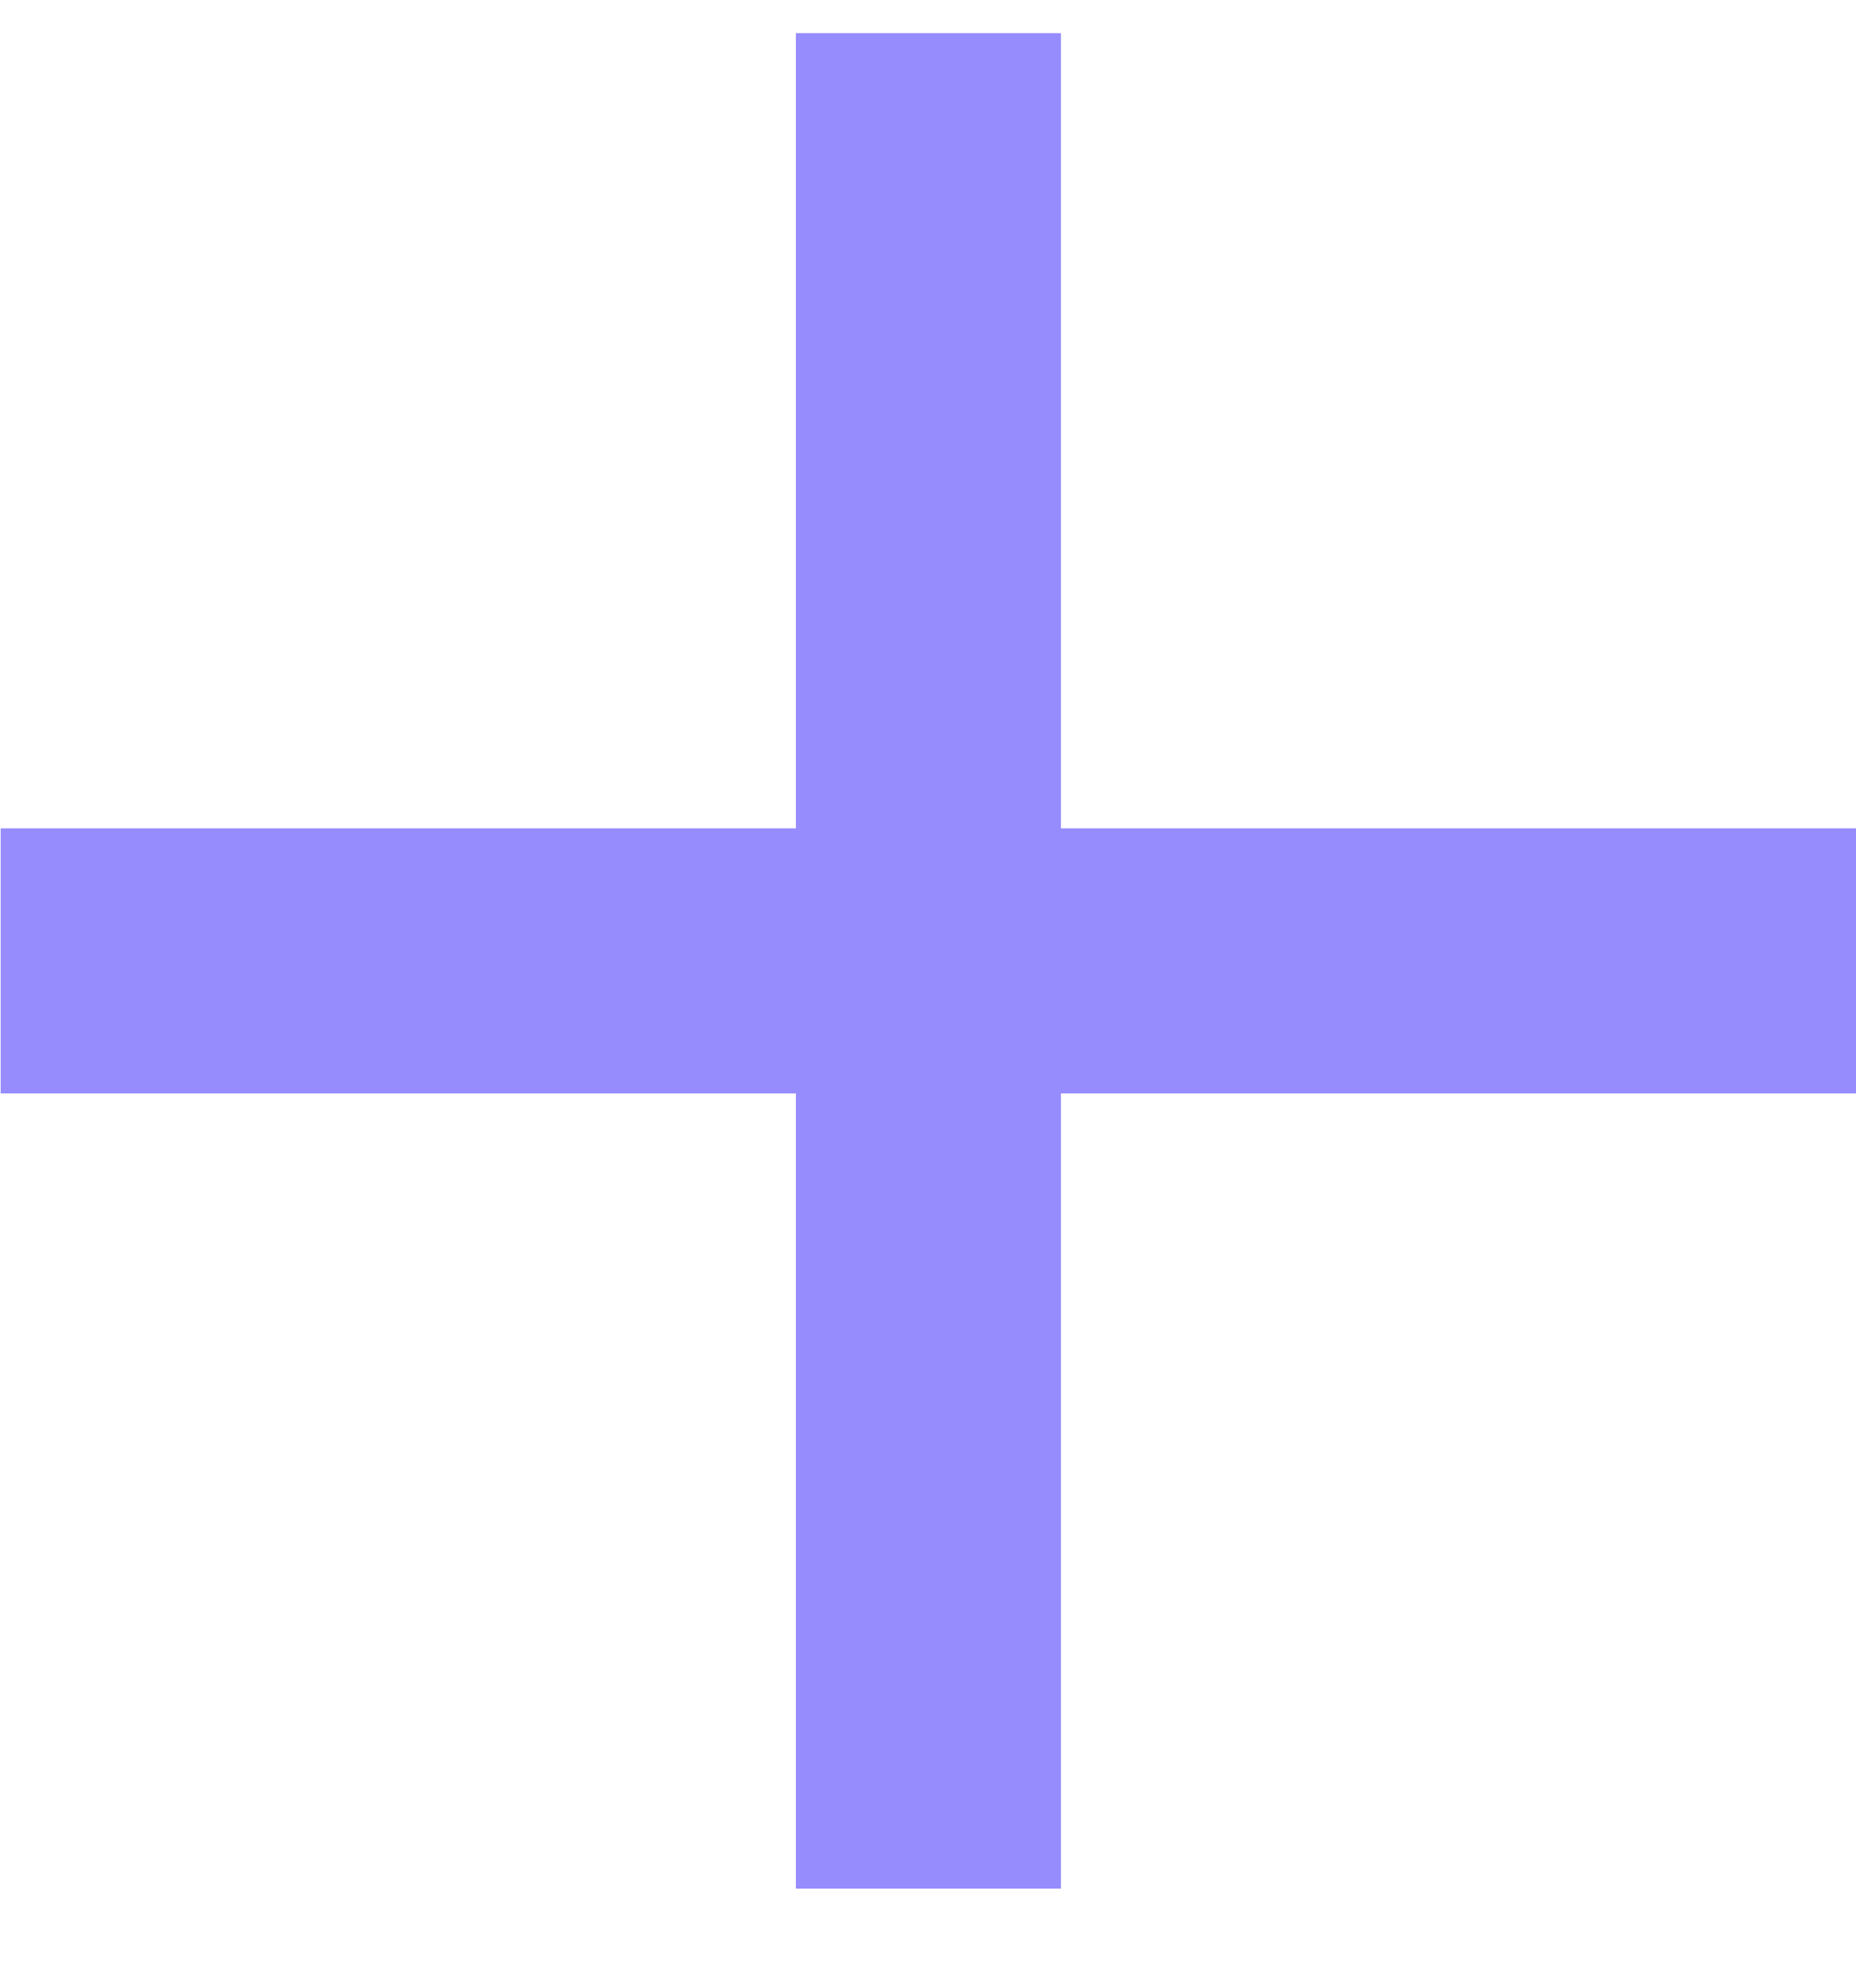
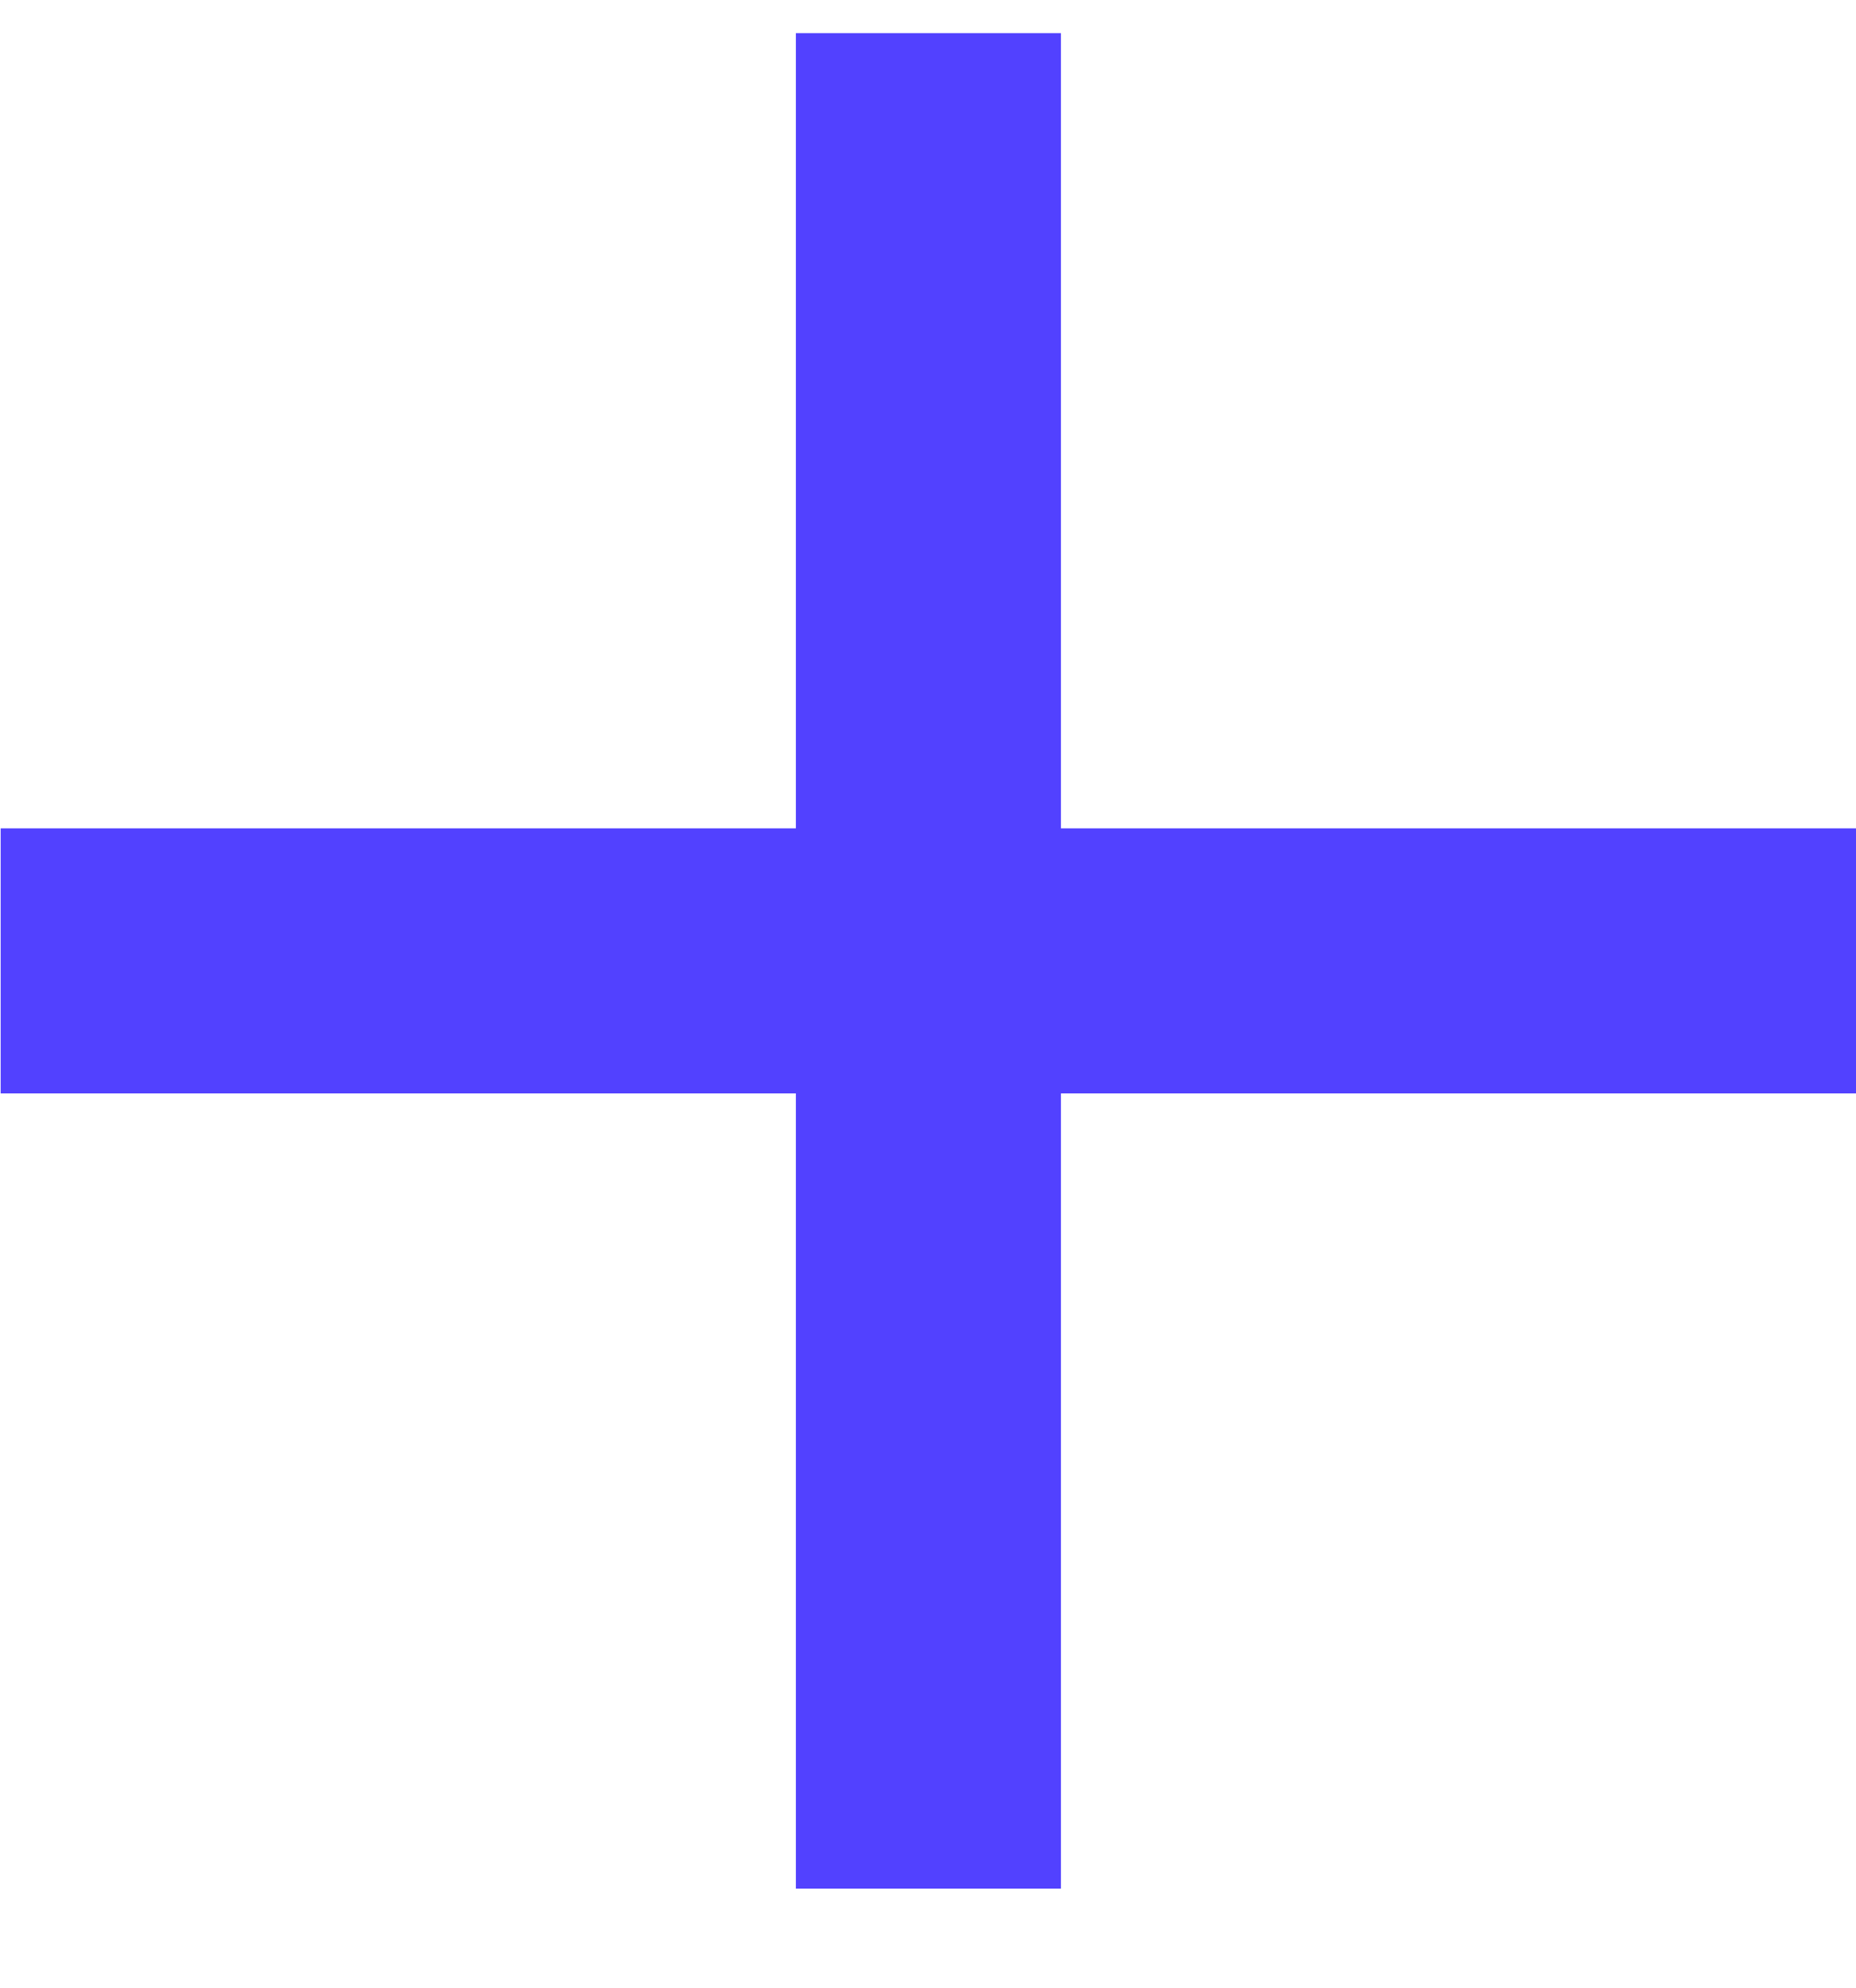
<svg xmlns="http://www.w3.org/2000/svg" width="14" height="15" viewBox="0 0 14 15" fill="none">
-   <path d="M7.005 0.25V14.25" stroke="#968CFE" stroke-width="2" />
-   <path d="M14.005 7.25L0.005 7.25" stroke="#968CFE" stroke-width="2" />
+   <path d="M7.005 0.25V14.25" stroke="#5241FF" stroke-width="2" />
+   <path d="M14.005 7.25L0.005 7.25" stroke="#5241FF" stroke-width="2" />
</svg>
